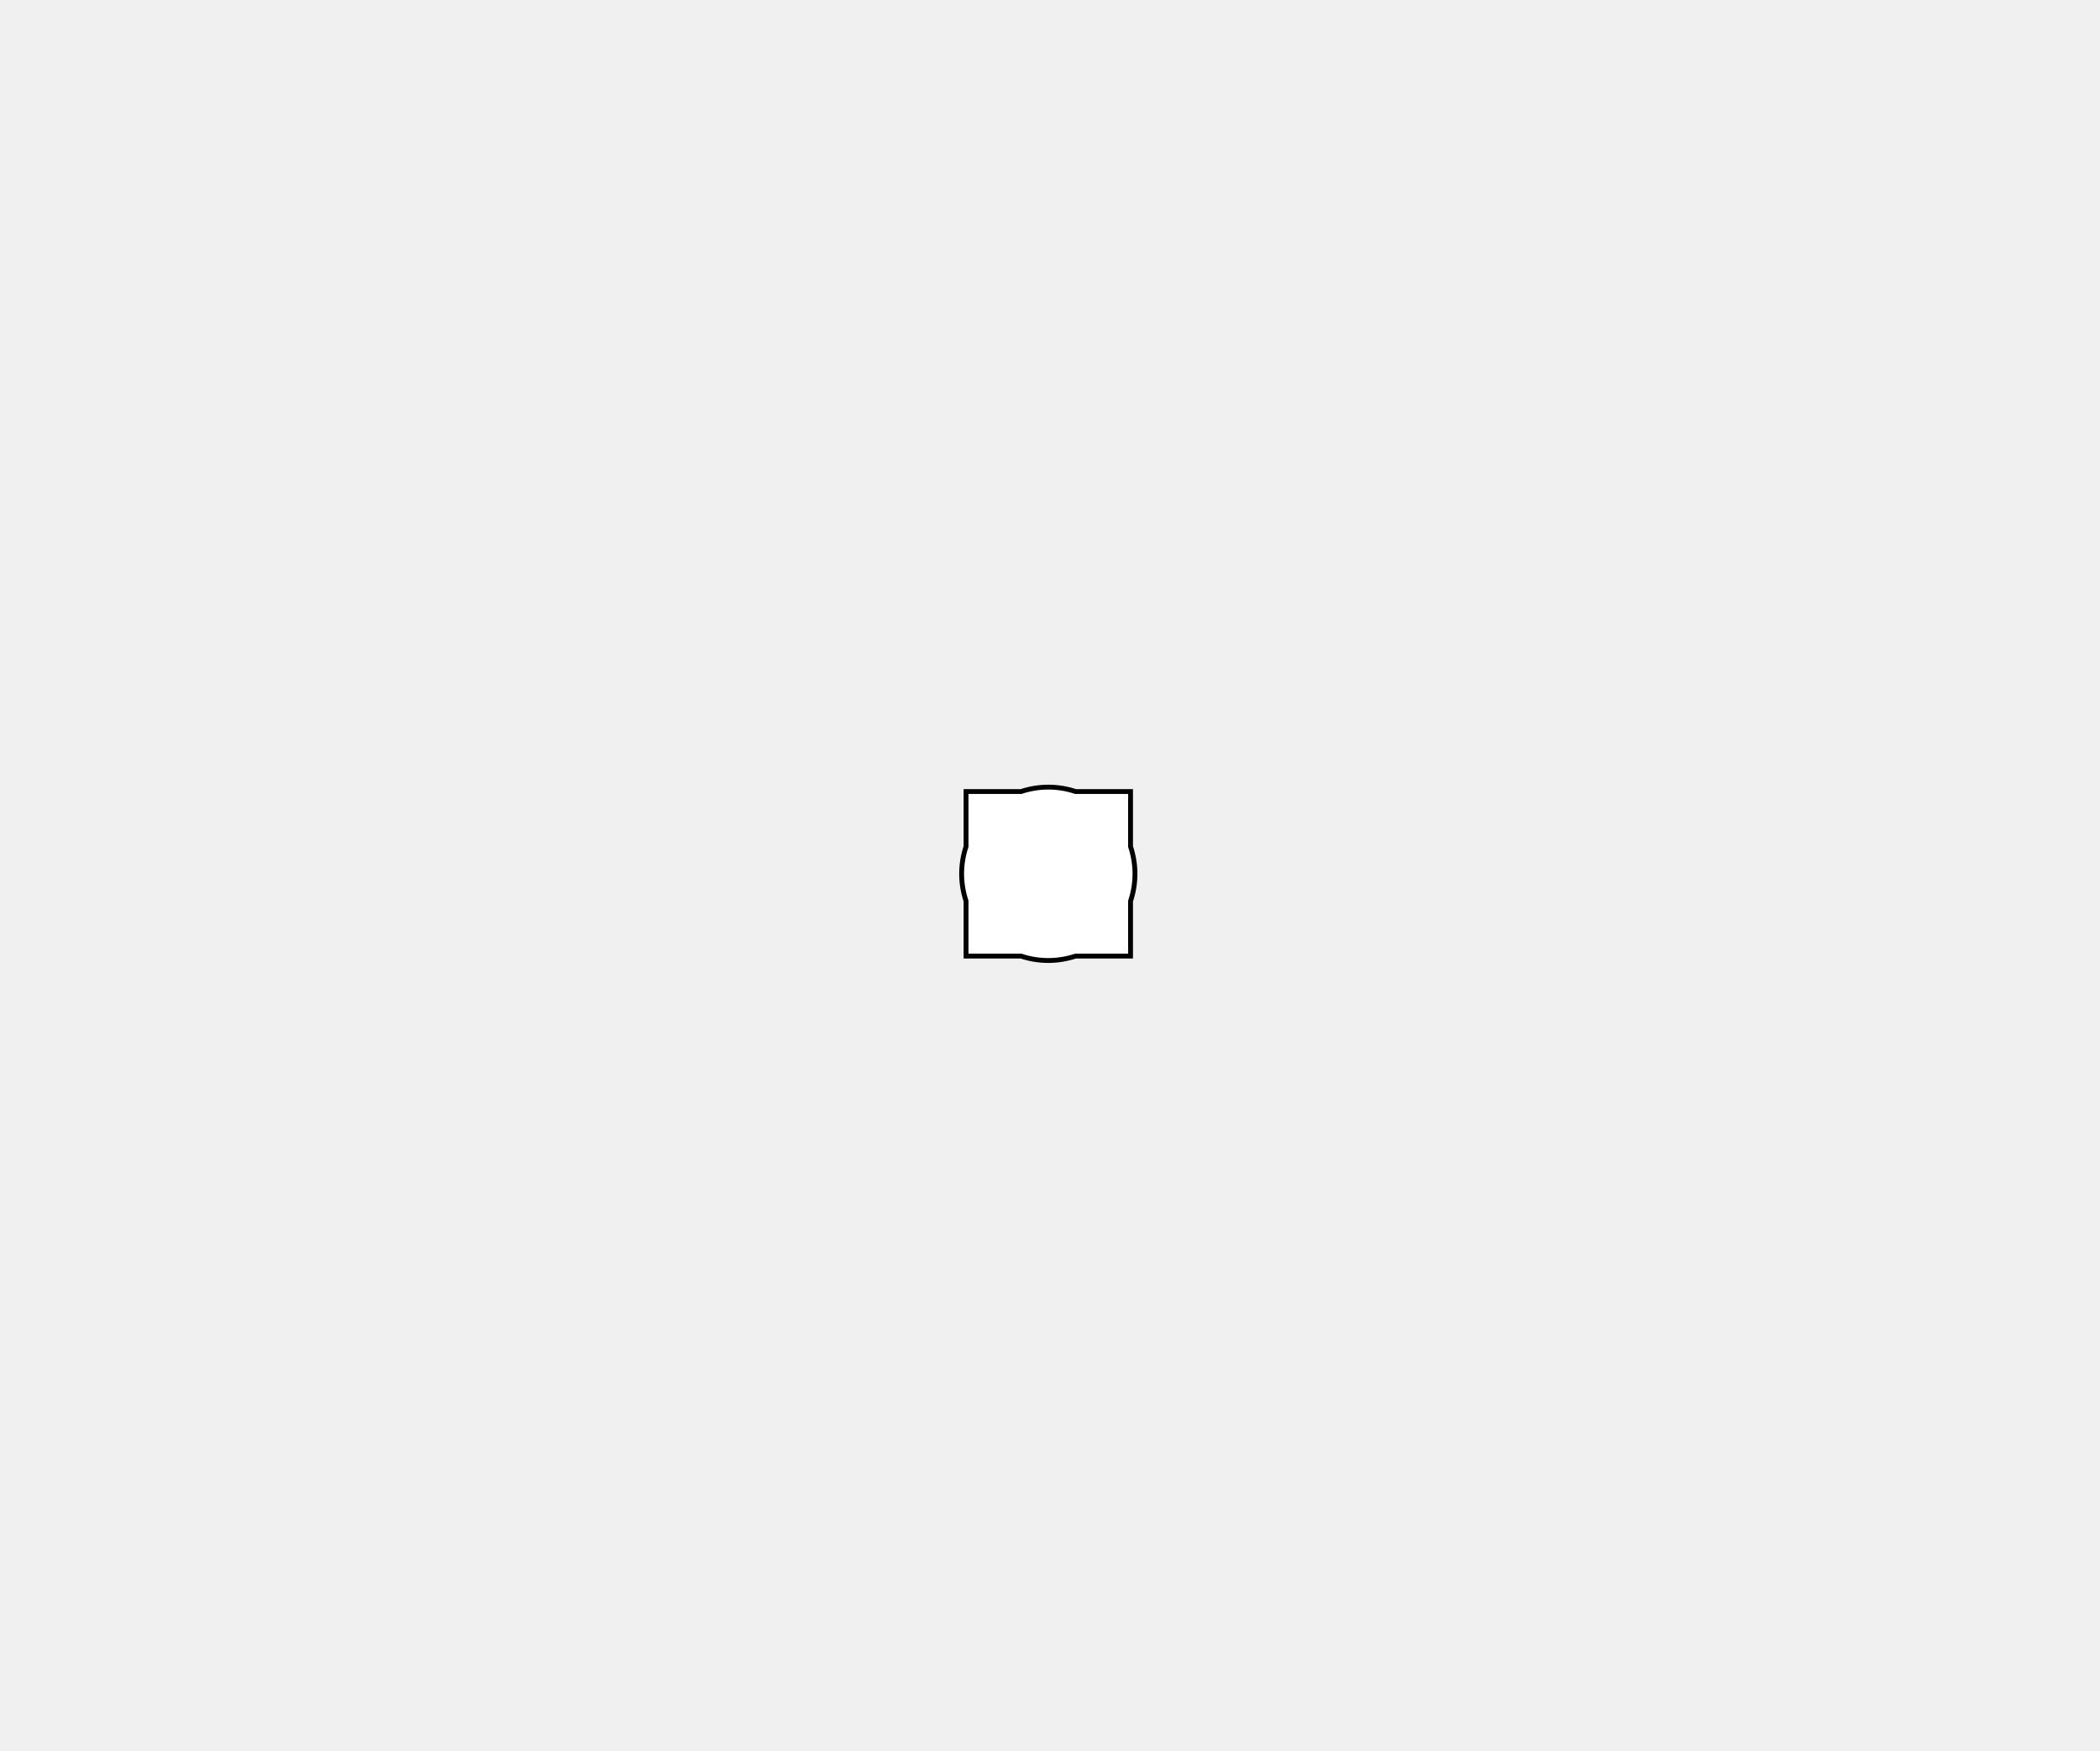
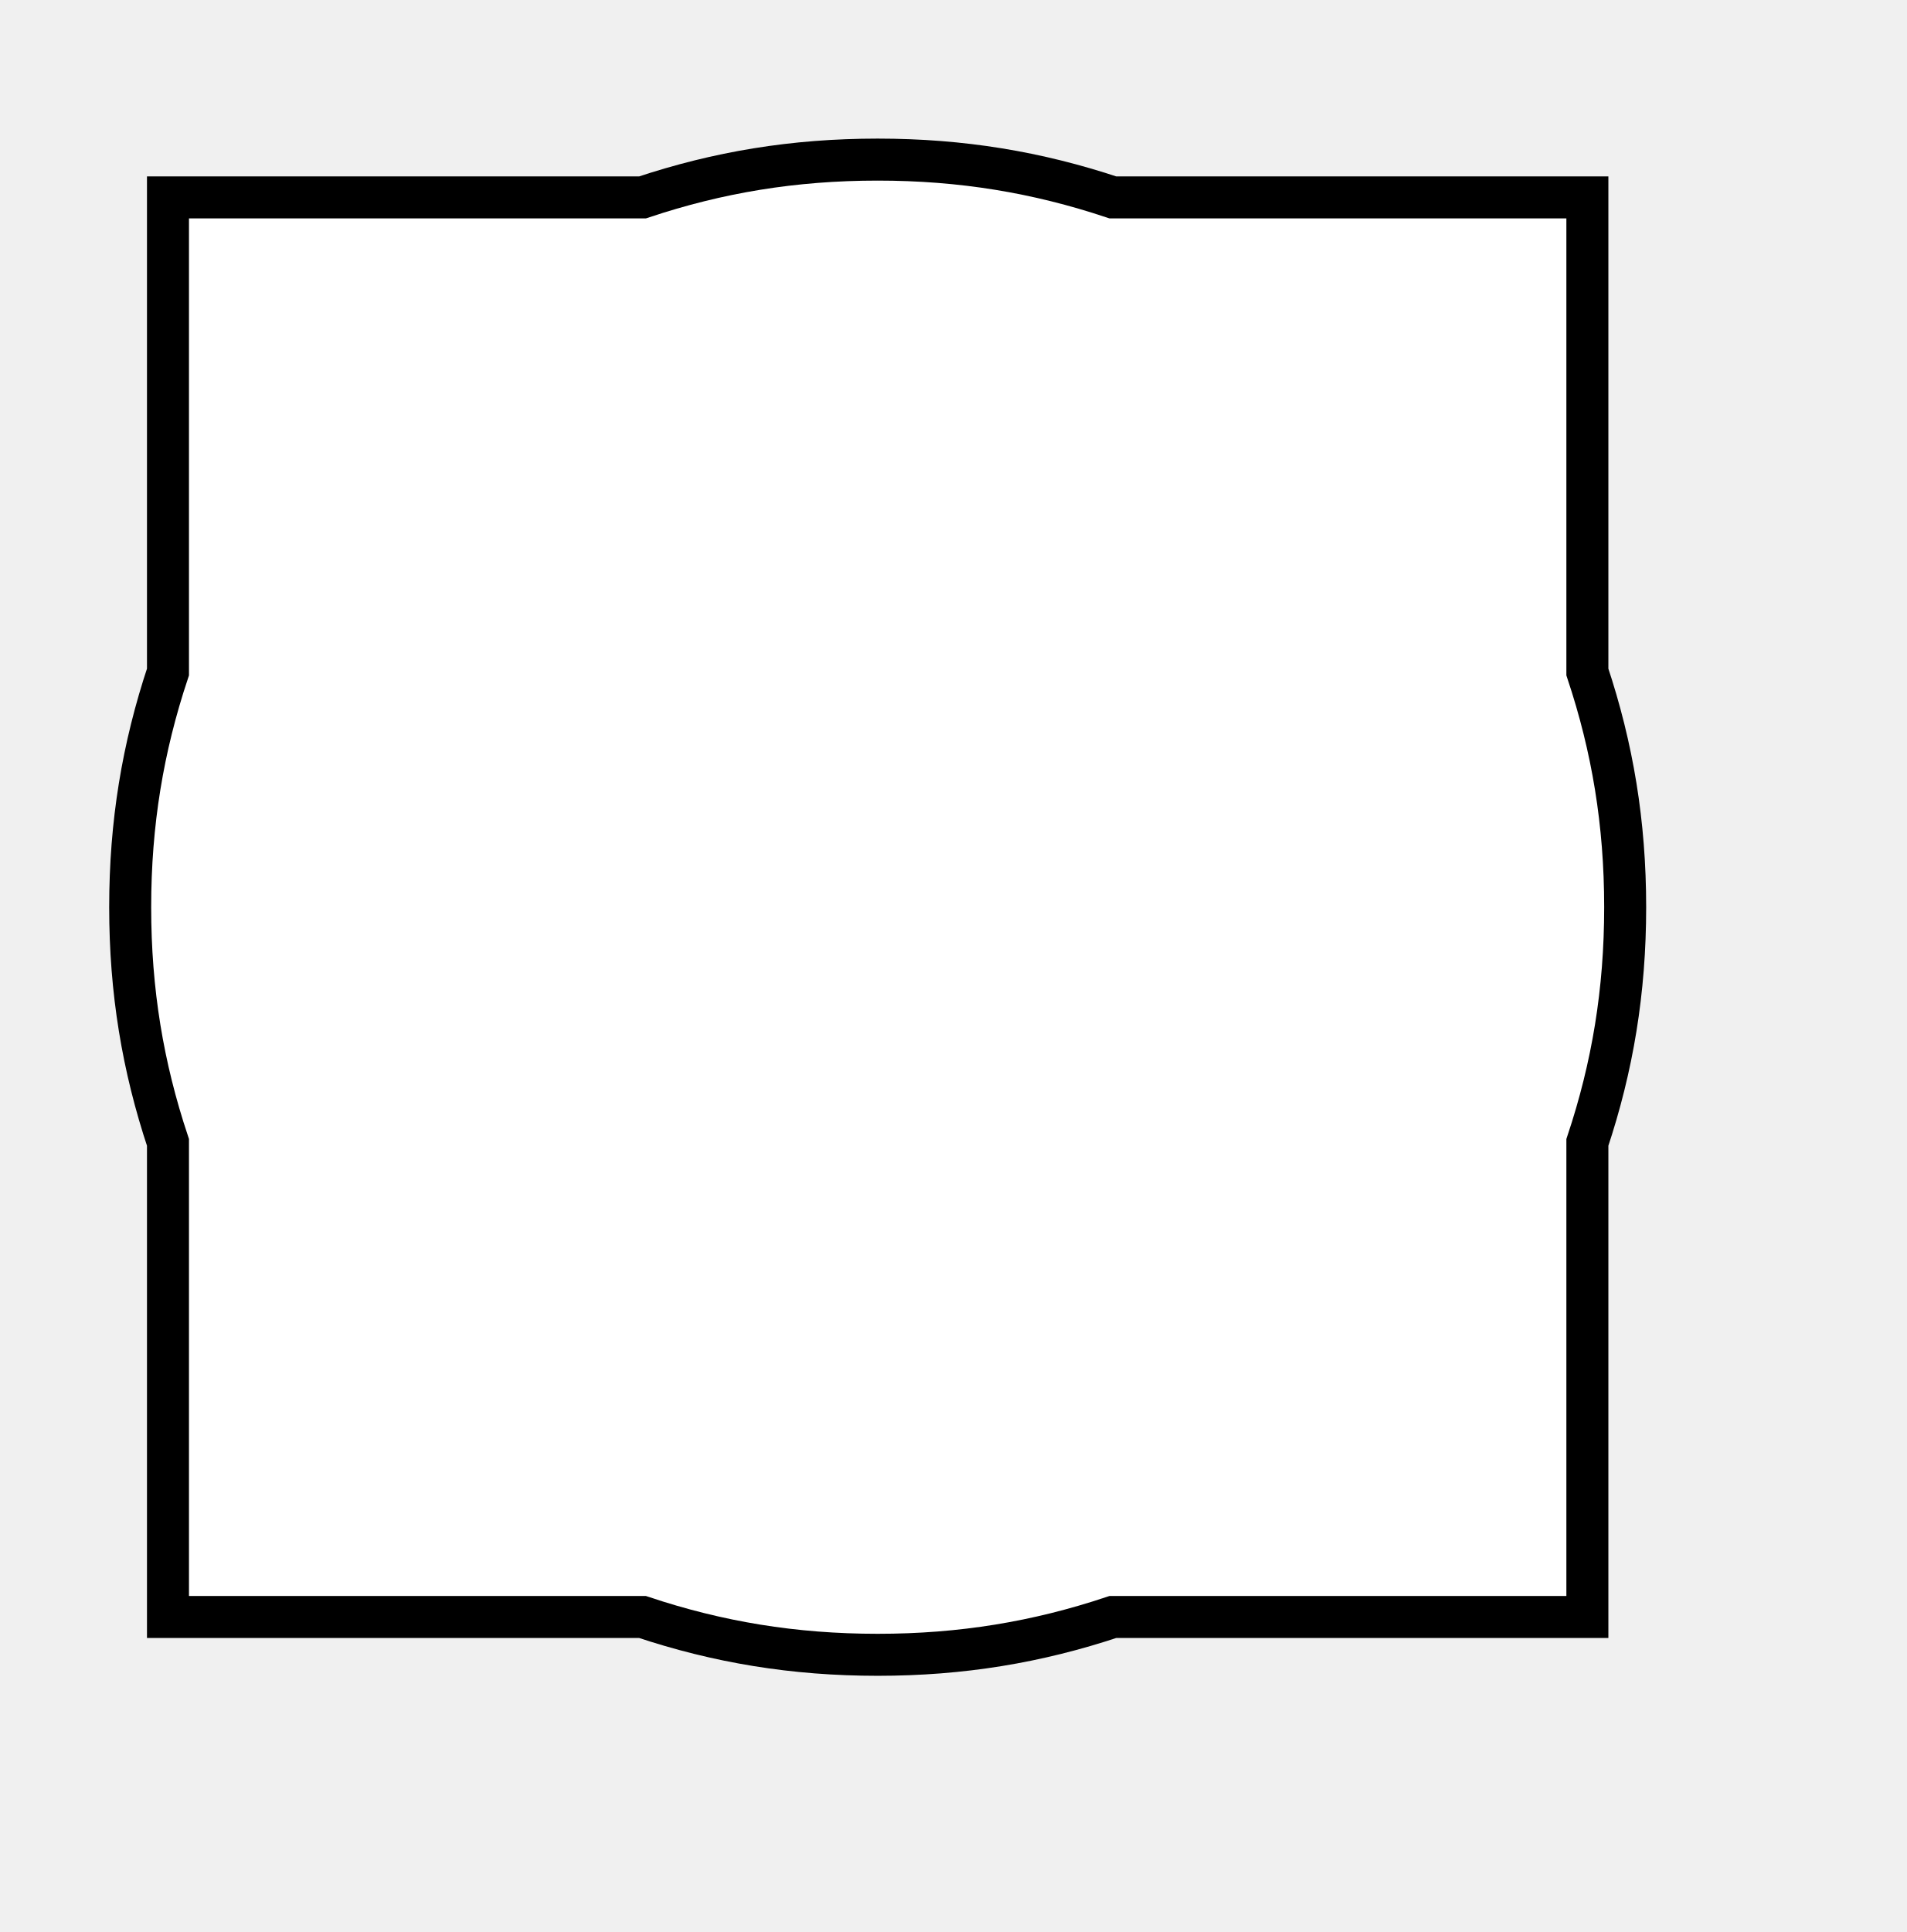
- <svg xmlns="http://www.w3.org/2000/svg" version="1.1" id="Layer_1" x="0px" y="0px" viewBox="0 0 432 360" style="enable-background:new 0 0 432 360;" xml:space="preserve">
+ <svg xmlns="http://www.w3.org/2000/svg" version="1.1" id="Layer_1" x="0px" y="0px" viewBox="0 0 45.4 46" style="enable-background:new 0 0 45.4 46;" xml:space="preserve">
  <style type="text/css">
	.st0{fill:#FFFFFF;stroke:#000000;stroke-miterlimit:10;}
</style>
-   <path class="st0" d="M232.57,185.32c0.59-1.77,0.91-3.65,0.91-5.61s-0.33-3.84-0.91-5.61v-11.31h-11.31  c-1.77-0.59-3.65-0.91-5.61-0.91s-3.84,0.33-5.61,0.91h-11.31v11.31c-0.59,1.77-0.91,3.65-0.91,5.61s0.33,3.84,0.91,5.61v11.31  h11.31c1.77,0.59,3.65,0.91,5.61,0.91s3.84-0.33,5.61-0.91h11.31V185.32z" />
+   <path class="st0" d="M37.8,27.2c0.6-1.8,0.9-3.6,0.9-5.6s-0.3-3.8-0.9-5.6V4.7H26.5c-1.8-0.6-3.6-0.9-5.6-0.9s-3.8,0.3-5.6,0.9H4V16  c-0.6,1.8-0.9,3.6-0.9,5.6s0.3,3.8,0.9,5.6v11.3h11.3c1.8,0.6,3.6,0.9,5.6,0.9s3.8-0.3,5.6-0.9h11.3V27.2z" />
</svg>
